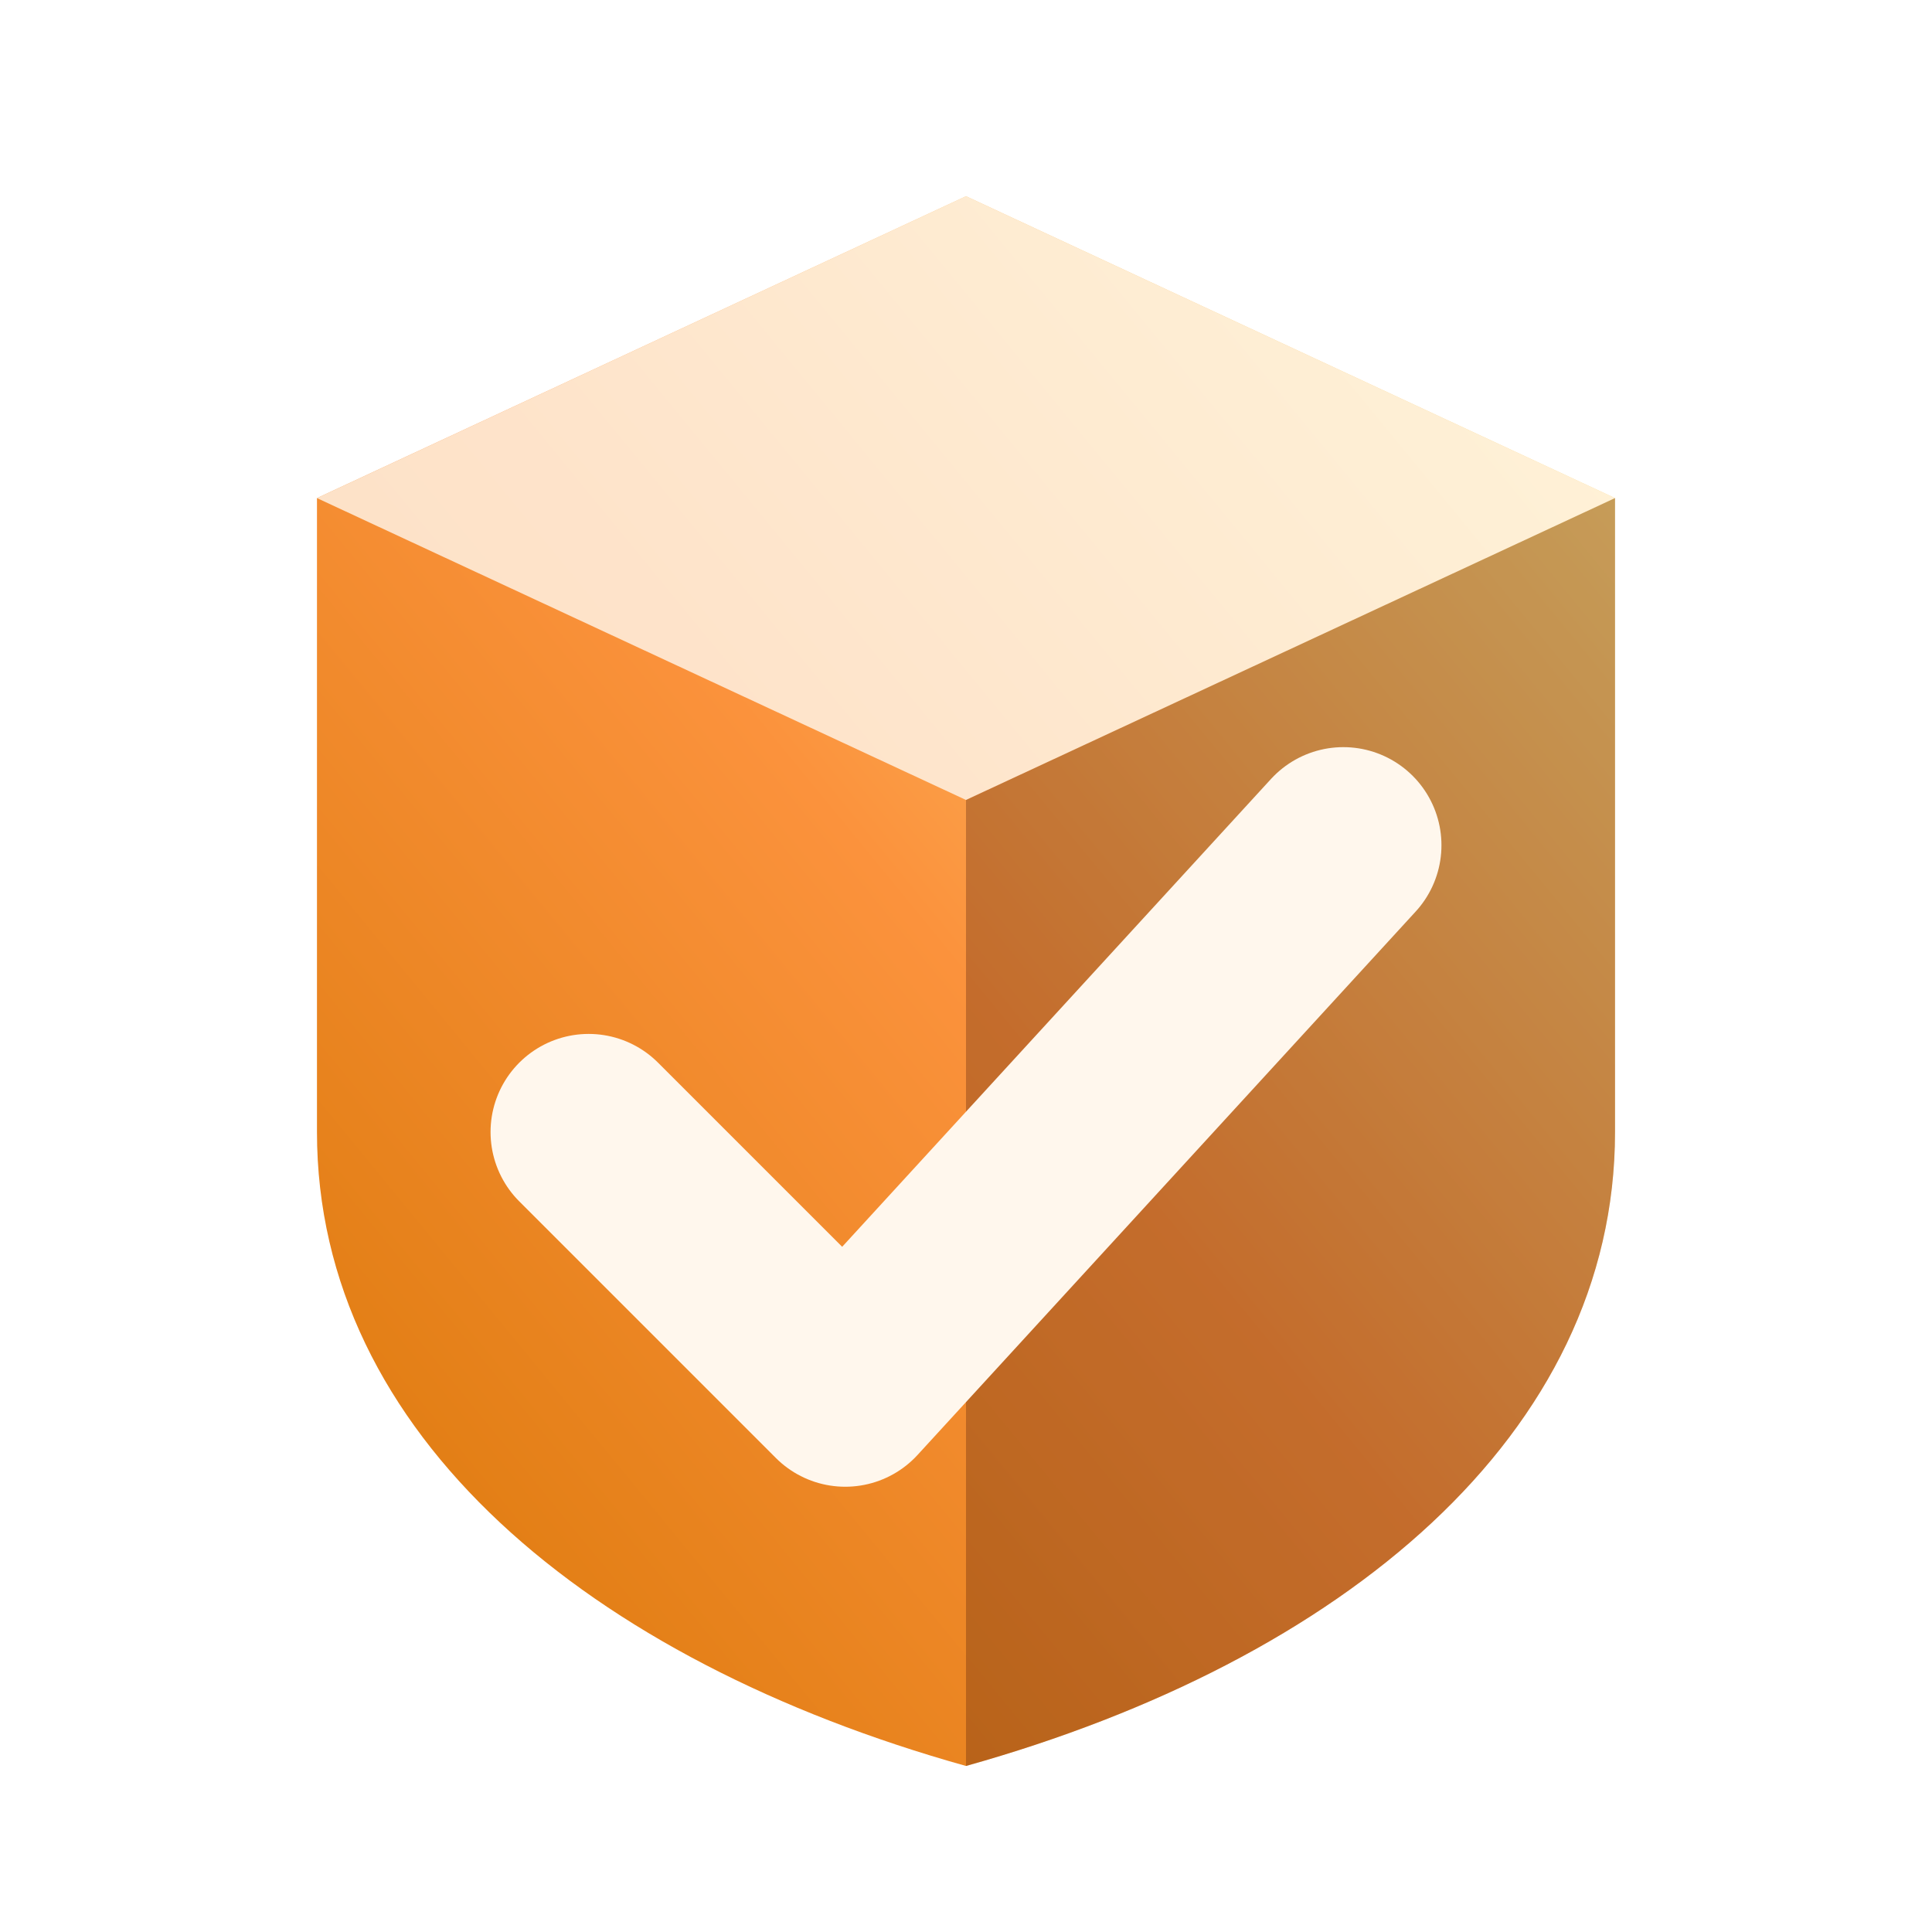
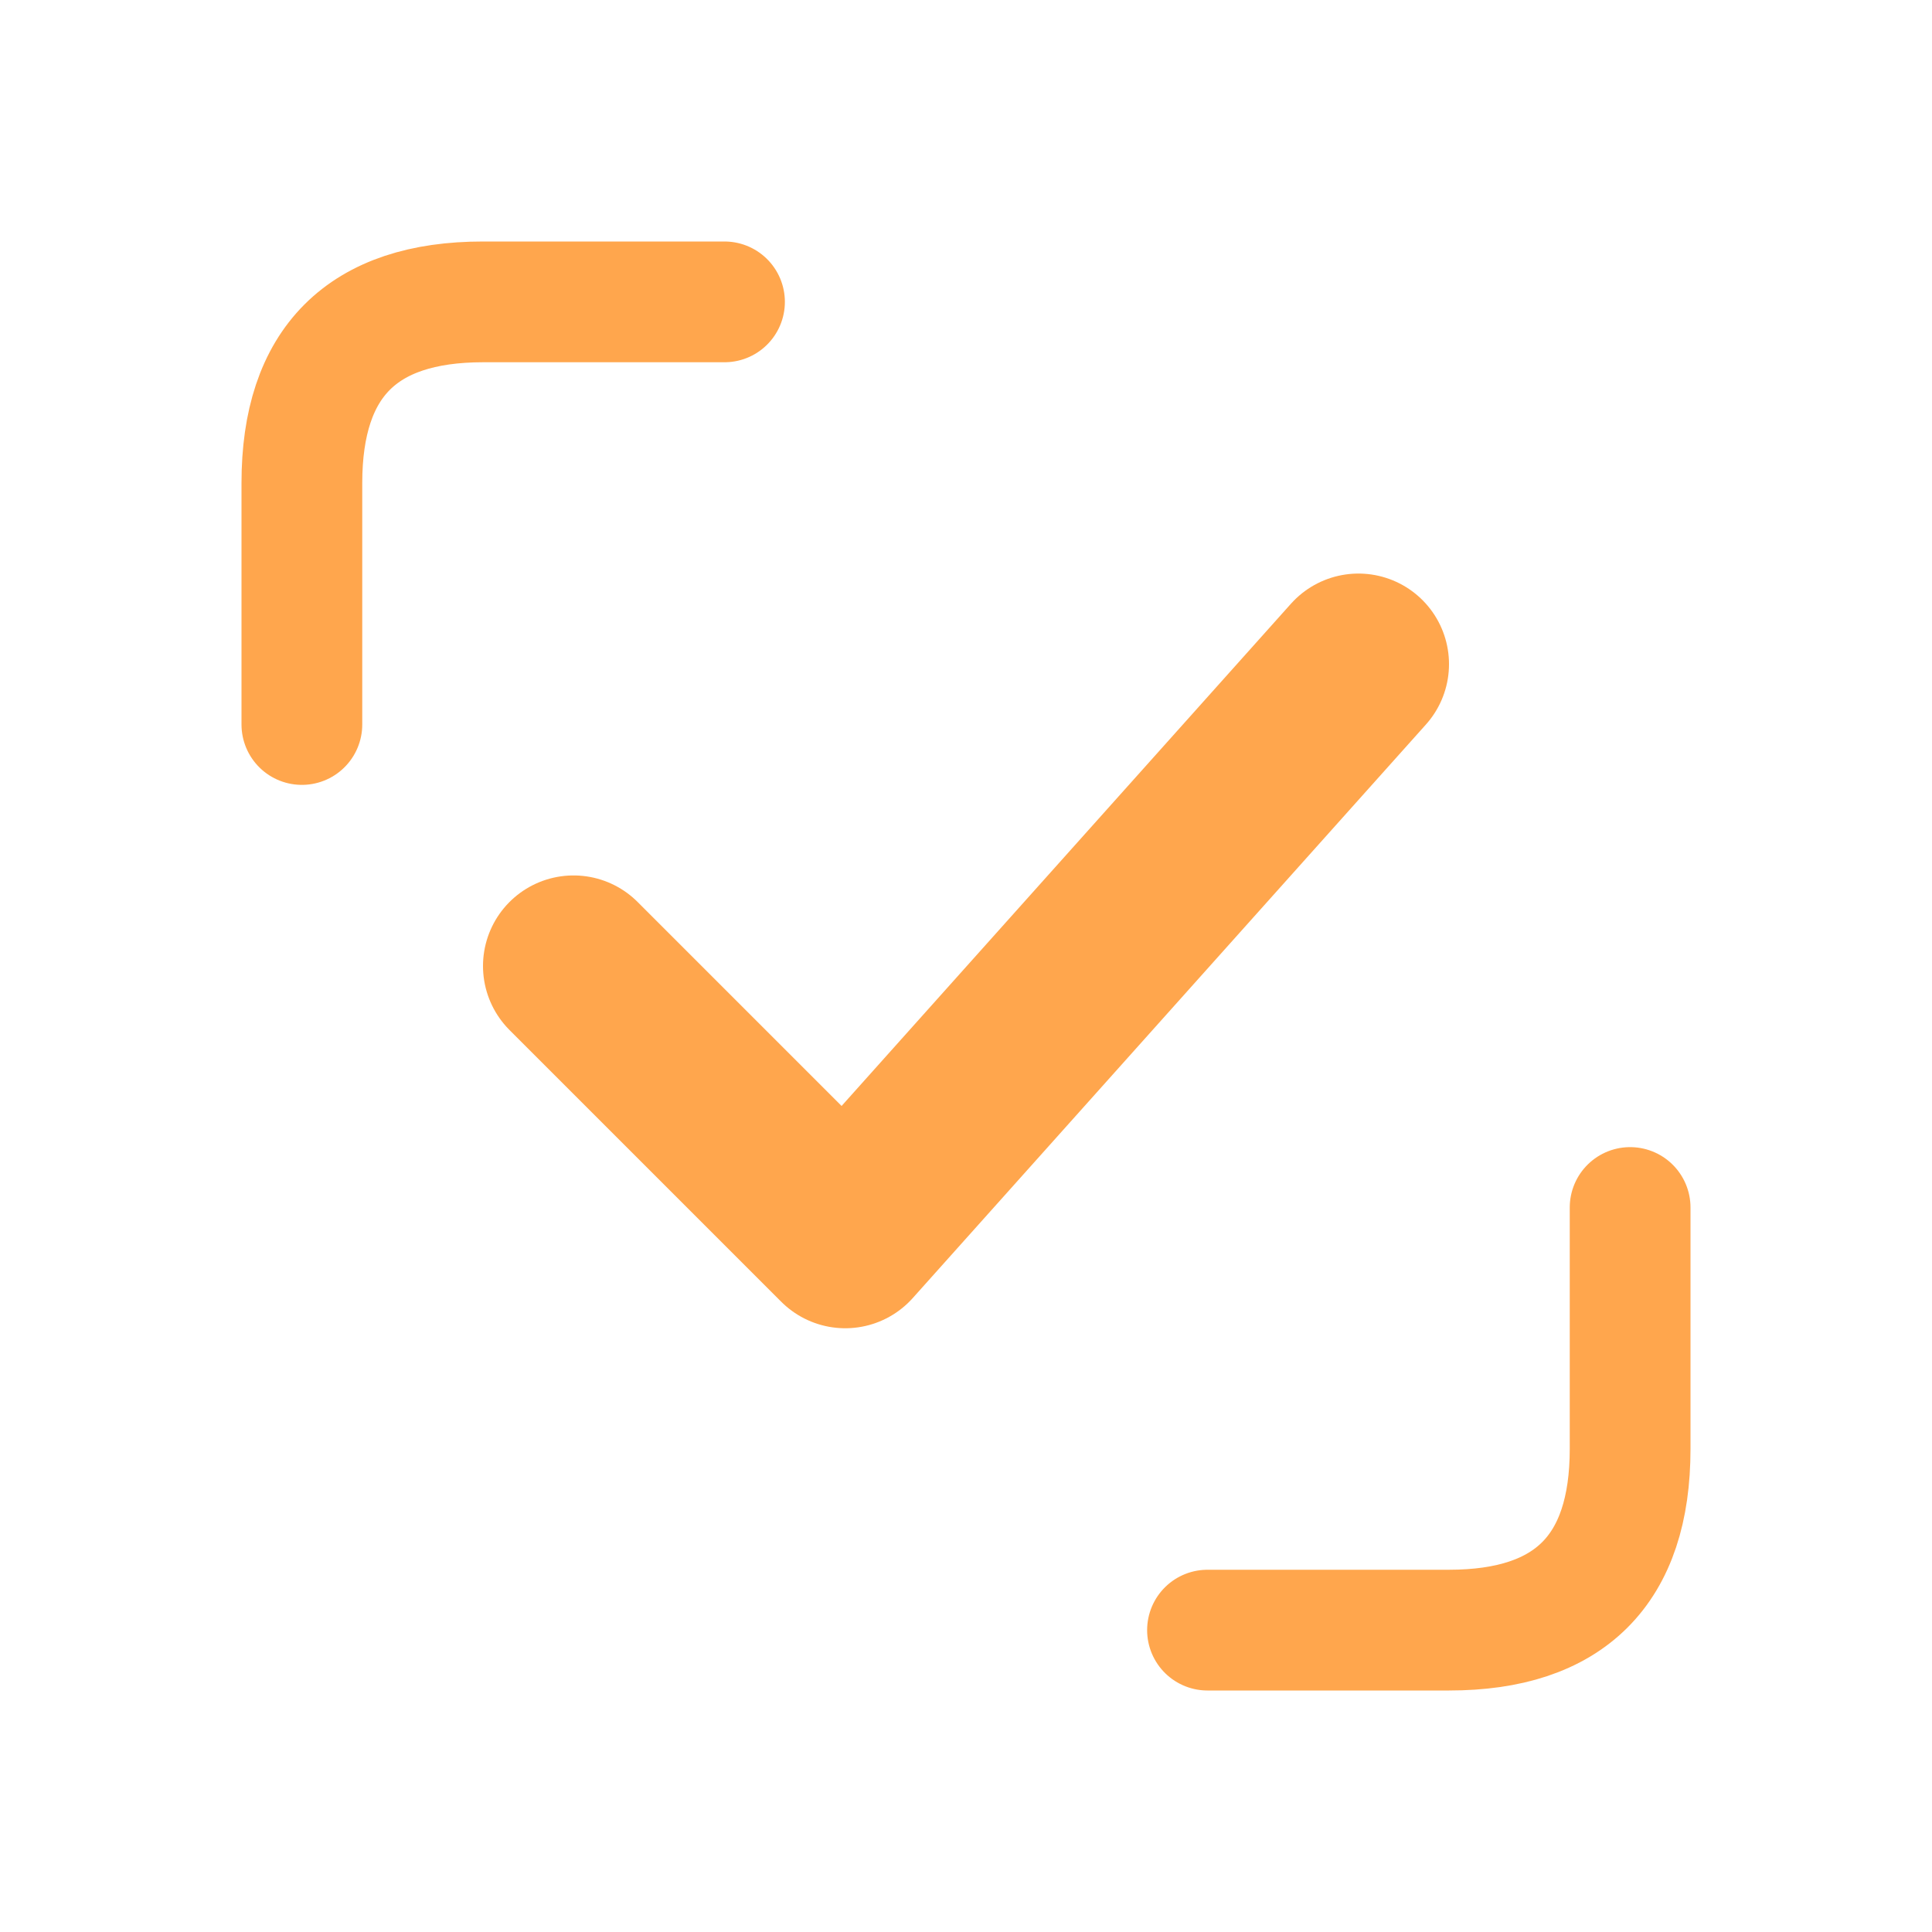
- <svg xmlns="http://www.w3.org/2000/svg" viewBox="0 0 256 256" role="img" aria-label="小白看板标识 · 光棱画布（深色）">
-   <defs>
-     <linearGradient id="xbBd1" x1="0" y1="1" x2="1" y2="0">
-       <stop offset="0" stop-color="#D97706" />
-       <stop offset="0.5" stop-color="#FB923C" />
-       <stop offset="1" stop-color="#FDE68A" />
-     </linearGradient>
-     <linearGradient id="xbBd2" x1="0" y1="0" x2="1" y2="1">
-       <stop offset="0" stop-color="#FFF7ED" />
-       <stop offset="1" stop-color="#FED7AA" stop-opacity="0.6" />
-     </linearGradient>
-   </defs>
-   <path d="M128 26 L214 66 L214 150 C214 190 178 220 128 234 C78 220 42 190 42 150 L42 66 Z" fill="url(#xbBd1)" />
-   <path d="M128 26 L214 66 L128 106 L42 66 Z" fill="#FFF7ED" opacity="0.8" />
-   <path d="M128 106 L214 66 L214 150 C214 190 178 220 128 234 Z" fill="#431407" opacity="0.3" />
-   <path d="M78 150 L112 184 L178 112" fill="none" stroke="#FFF7ED" stroke-width="26" stroke-linecap="round" stroke-linejoin="round" />
+ <svg xmlns="http://www.w3.org/2000/svg" viewBox="0 0 256 256" role="img" aria-label="小白看板 · 极简完成标识（深色）">
+   <g fill="none" stroke="#FFA64D" stroke-linecap="round" stroke-linejoin="round">
+     <path d="M40 96V64Q40 40 64 40H96M160 216H192Q216 216 216 192V160" stroke-width="16" />
+     <path d="M76 128L112 164L180 88" stroke-width="24" />
+   </g>
</svg>
